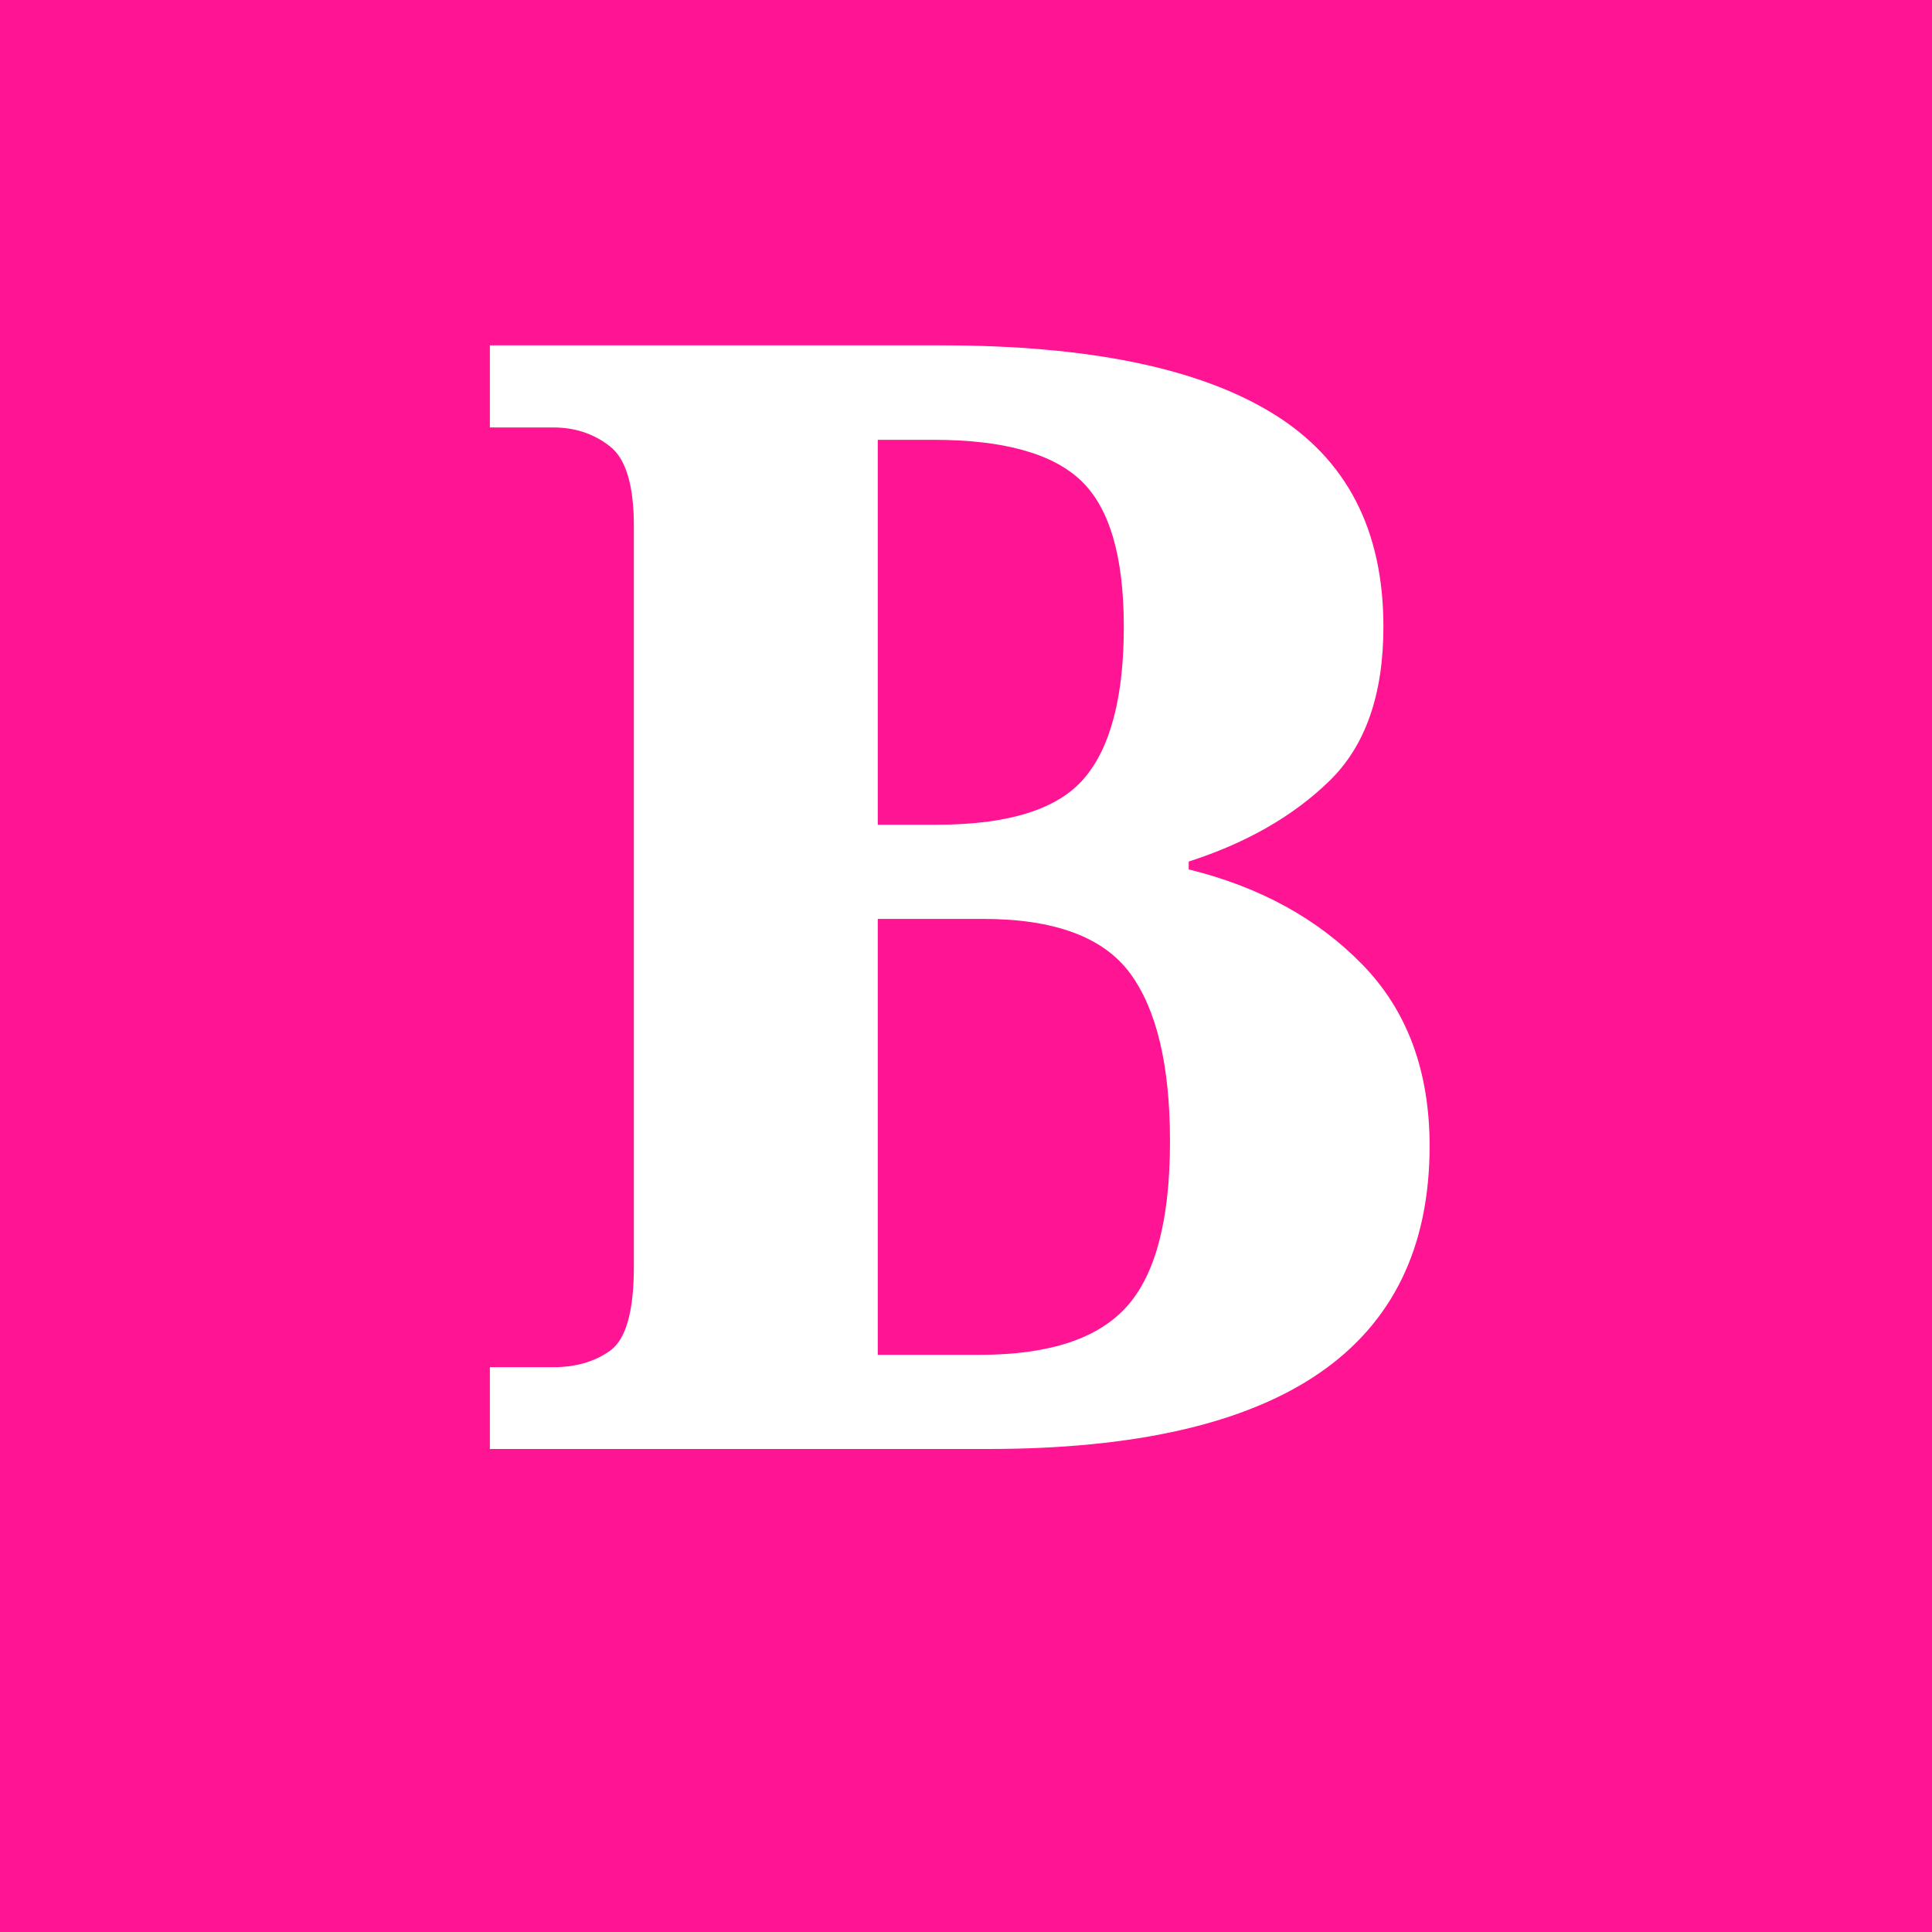
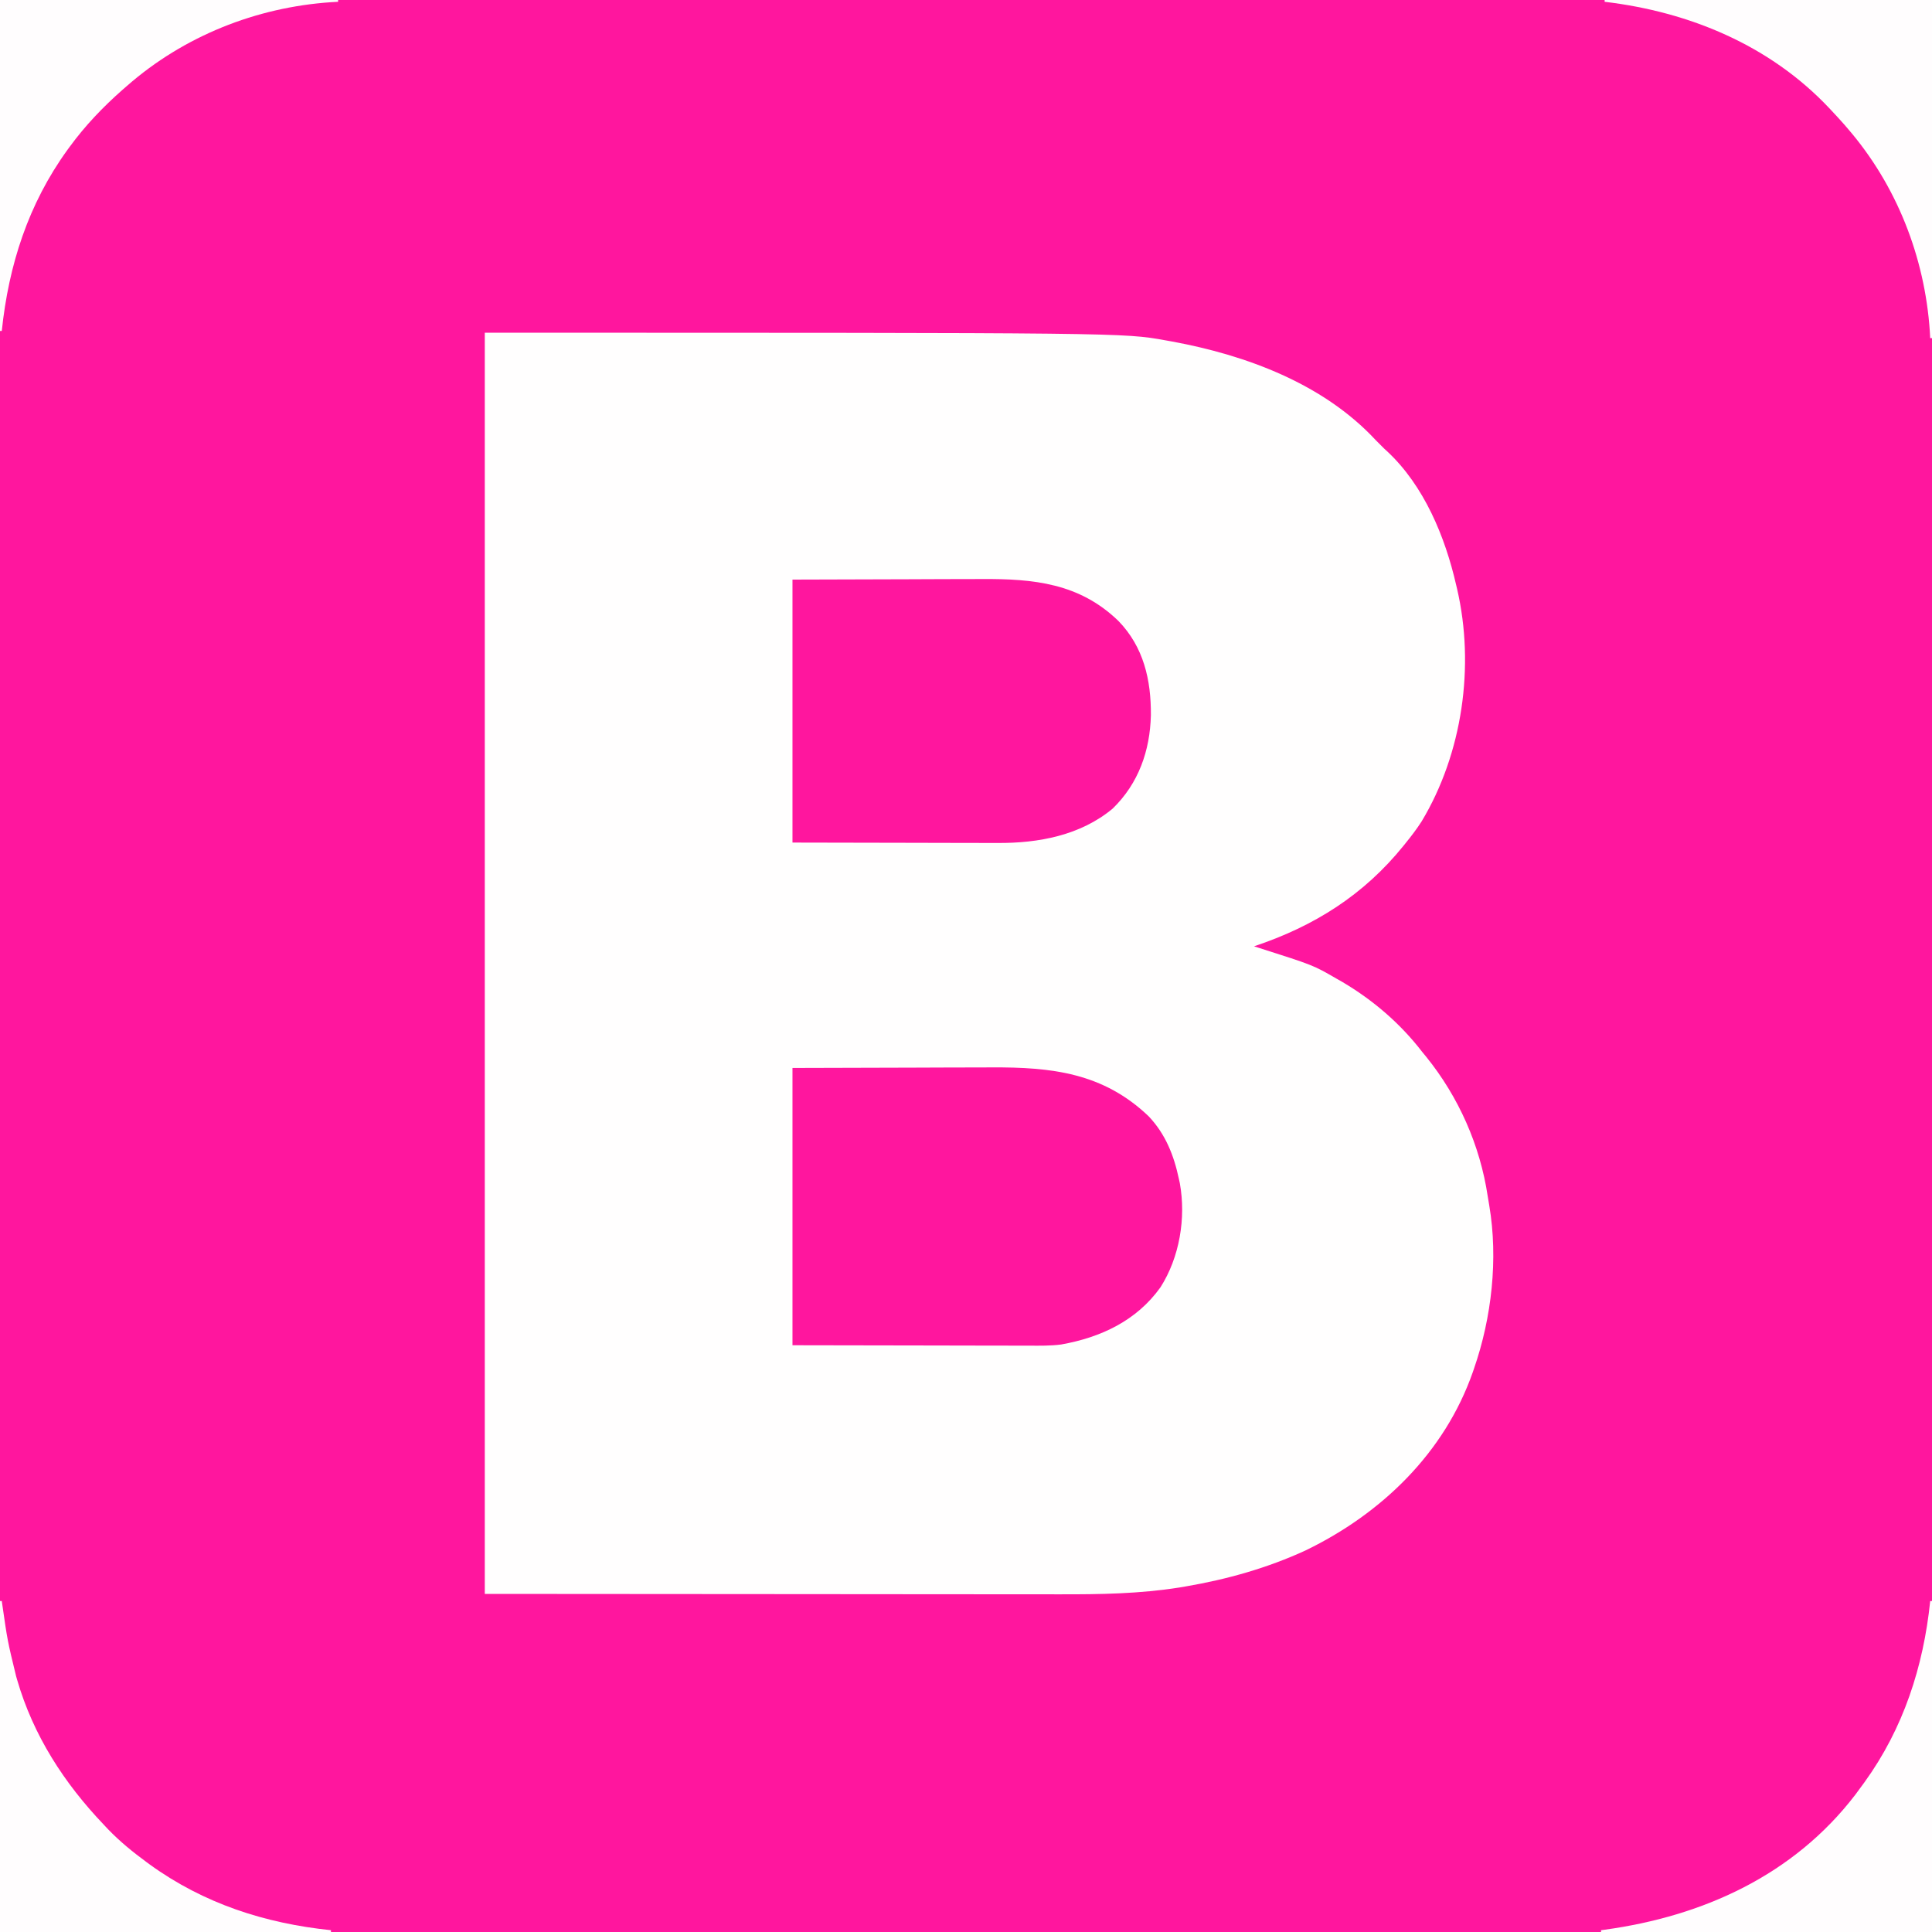
- <svg xmlns="http://www.w3.org/2000/svg" viewBox="0 0 100 100">
-   <rect width="100" height="100" fill="#FF1493" />
-   <text x="50" y="75" font-family="Georgia, serif" font-size="80" font-weight="bold" fill="white" text-anchor="middle">B</text>
+ <svg xmlns="http://www.w3.org/2000/svg" version="1.1" width="1080" height="1080">
+   <path d="M0 0 C356.4 0 712.8 0 1080 0 C1080 356.4 1080 712.8 1080 1080 C723.6 1080 367.2 1080 0 1080 C0 723.6 0 367.2 0 0 Z " fill="#FF169E" transform="translate(0,0)" />
+   <path d="M0 0 C356.965 0 356.965 0 380.5 4.25 C381.716 4.467 382.933 4.684 384.186 4.907 C425.532 12.514 468.717 28.464 498 60 C498.825 60.825 499.65 61.65 500.5 62.5 C501.738 63.737 501.738 63.737 503 65 C503.487 65.441 503.975 65.882 504.477 66.336 C525.098 85.589 536.833 114.067 543 141 C543.177 141.748 543.354 142.495 543.536 143.266 C553.512 186.385 546.535 235.184 523.706 273.153 C521.044 277.299 518.107 281.18 515 285 C514.557 285.553 514.113 286.107 513.656 286.677 C491.379 314.318 463.559 331.814 430 343 C430.825 343.261 431.65 343.522 432.5 343.791 C463.131 353.551 463.131 353.551 476 361 C477.674 361.951 477.674 361.951 479.383 362.922 C496.607 373.102 511.799 386.15 524 402 C524.788 402.96 525.575 403.921 526.387 404.91 C544.42 427.303 556.366 454.253 560.636 482.646 C560.908 484.408 561.205 486.166 561.513 487.923 C566.557 517.733 562.862 550.566 553 579 C552.771 579.67 552.542 580.339 552.306 581.029 C536.483 626.19 501.304 660.142 458.846 680.686 C437.61 690.49 414.884 696.894 391.875 700.812 C390.734 701.007 389.593 701.202 388.417 701.403 C366.153 704.938 343.902 705.289 321.418 705.232 C317.029 705.223 312.64 705.226 308.251 705.228 C299.767 705.229 291.282 705.22 282.797 705.207 C272.964 705.192 263.132 705.191 253.299 705.189 C227.387 705.179 201.475 705.151 175.562 705.125 C117.627 705.084 59.691 705.043 0 705 C0 472.35 0 239.7 0 0 Z " fill="#FFFEFE" transform="translate(271,186)" />
+   <path d="M0 0 C22.543 -0.062 45.086 -0.124 68.312 -0.188 C78.938 -0.228 78.938 -0.228 89.779 -0.27 C98.516 -0.284 98.516 -0.284 102.623 -0.286 C105.455 -0.289 108.287 -0.3 111.118 -0.317 C144.937 -0.505 173.68 2.728 199.086 26.992 C208.507 36.925 213.224 48.84 216 62 C216.176 62.793 216.352 63.585 216.533 64.402 C220.055 83.983 216.383 105.849 205.715 122.598 C192.379 141.28 172.33 150.653 150.191 154.581 C144.23 155.363 138.258 155.26 132.257 155.227 C130.784 155.226 129.311 155.227 127.838 155.228 C123.924 155.228 120.011 155.217 116.098 155.203 C112.414 155.191 108.73 155.191 105.046 155.189 C94.302 155.179 83.557 155.151 72.812 155.125 C48.784 155.084 24.756 155.042 0 155 C0 103.85 0 52.7 0 0 Z " fill="#FF169E" transform="translate(443,597)" />
+   <path d="M0 0 C21.45 -0.062 42.9 -0.124 65 -0.188 C75.118 -0.228 75.118 -0.228 85.441 -0.27 C93.748 -0.284 93.748 -0.284 97.65 -0.286 C100.346 -0.291 103.042 -0.3 105.738 -0.317 C134.776 -0.487 160.394 1.987 182.234 23.145 C196.327 37.695 200.501 56.125 200.354 75.812 C199.874 95.677 193.442 113.961 179 128 C160.988 143.021 137.484 147.37 114.661 147.227 C113.39 147.227 112.12 147.228 110.811 147.228 C107.422 147.228 104.033 147.217 100.645 147.203 C97.447 147.191 94.249 147.191 91.051 147.189 C81.742 147.179 72.434 147.151 63.125 147.125 C42.294 147.084 21.462 147.042 0 147 C0 98.49 0 49.98 0 0 Z " fill="#FF169E" transform="translate(443,324)" />
+   <path d="M0 0 C0.33 0 0.66 0 1 0 C1 61.05 1 122.1 1 185 C-60.05 185 -121.1 185 -184 185 C-184 184.67 -184 184.34 -184 184 C-182.999 183.865 -182.999 183.865 -181.978 183.728 C-126.973 176.18 -76.379 153.27 -41.899 108.301 C-40.584 106.545 -39.288 104.776 -38 103 C-37.588 102.438 -37.177 101.876 -36.752 101.297 C-14.993 71.239 -3.779 36.631 0 0 Z " fill="#FFFDFE" transform="translate(1079,895)" />
+   <path d="M0 0 C0.33 0 0.66 0 1 0 C1.1 0.704 1.2 1.408 1.304 2.133 C4.196 22.263 4.196 22.263 9 42 C9.193 42.673 9.385 43.346 9.583 44.04 C18.616 75.149 35.822 101.752 58 125 C58.799 125.852 59.598 126.704 60.422 127.582 C67.059 134.468 74.309 140.347 82 146 C82.568 146.417 83.136 146.835 83.721 147.265 C113.984 169.163 148.144 180.163 185 184 C185 184.33 185 184.66 185 185 C123.95 185 62.9 185 0 185 C0 123.95 0 62.9 0 0 Z " fill="#FFFDFE" transform="translate(0,895)" />
+   <path d="M0 0 C62.37 0 124.74 0 189 0 C189 0.33 189 0.66 189 1 C187.702 1.075 186.404 1.15 185.066 1.227 C143.082 4.089 102.72 20.194 71 48 C69.763 49.073 69.763 49.073 68.5 50.168 C57.459 59.916 47.692 70.136 39 82 C38.584 82.566 38.168 83.133 37.739 83.716 C15.838 113.98 4.838 148.141 1 185 C0.67 185 0.34 185 0 185 C0 123.95 0 62.9 0 0 Z " fill="#FFFDFE" transform="translate(0,0)" />
+   <path d="M0 0 C60.39 0 120.78 0 183 0 C183 62.37 183 124.74 183 189 C182.67 189 182.34 189 182 189 C181.888 187.053 181.888 187.053 181.773 185.066 C178.951 143.663 163.211 103.513 136 72 C135.341 71.232 134.683 70.463 134.004 69.672 C131.715 67.068 129.373 64.527 127 62 C126.503 61.469 126.005 60.937 125.493 60.39 C92.331 25.252 47.357 6.624 0 1 C0 0.67 0 0.34 0 0 Z " fill="#FFFDFE" transform="translate(897,0)" />
</svg>
